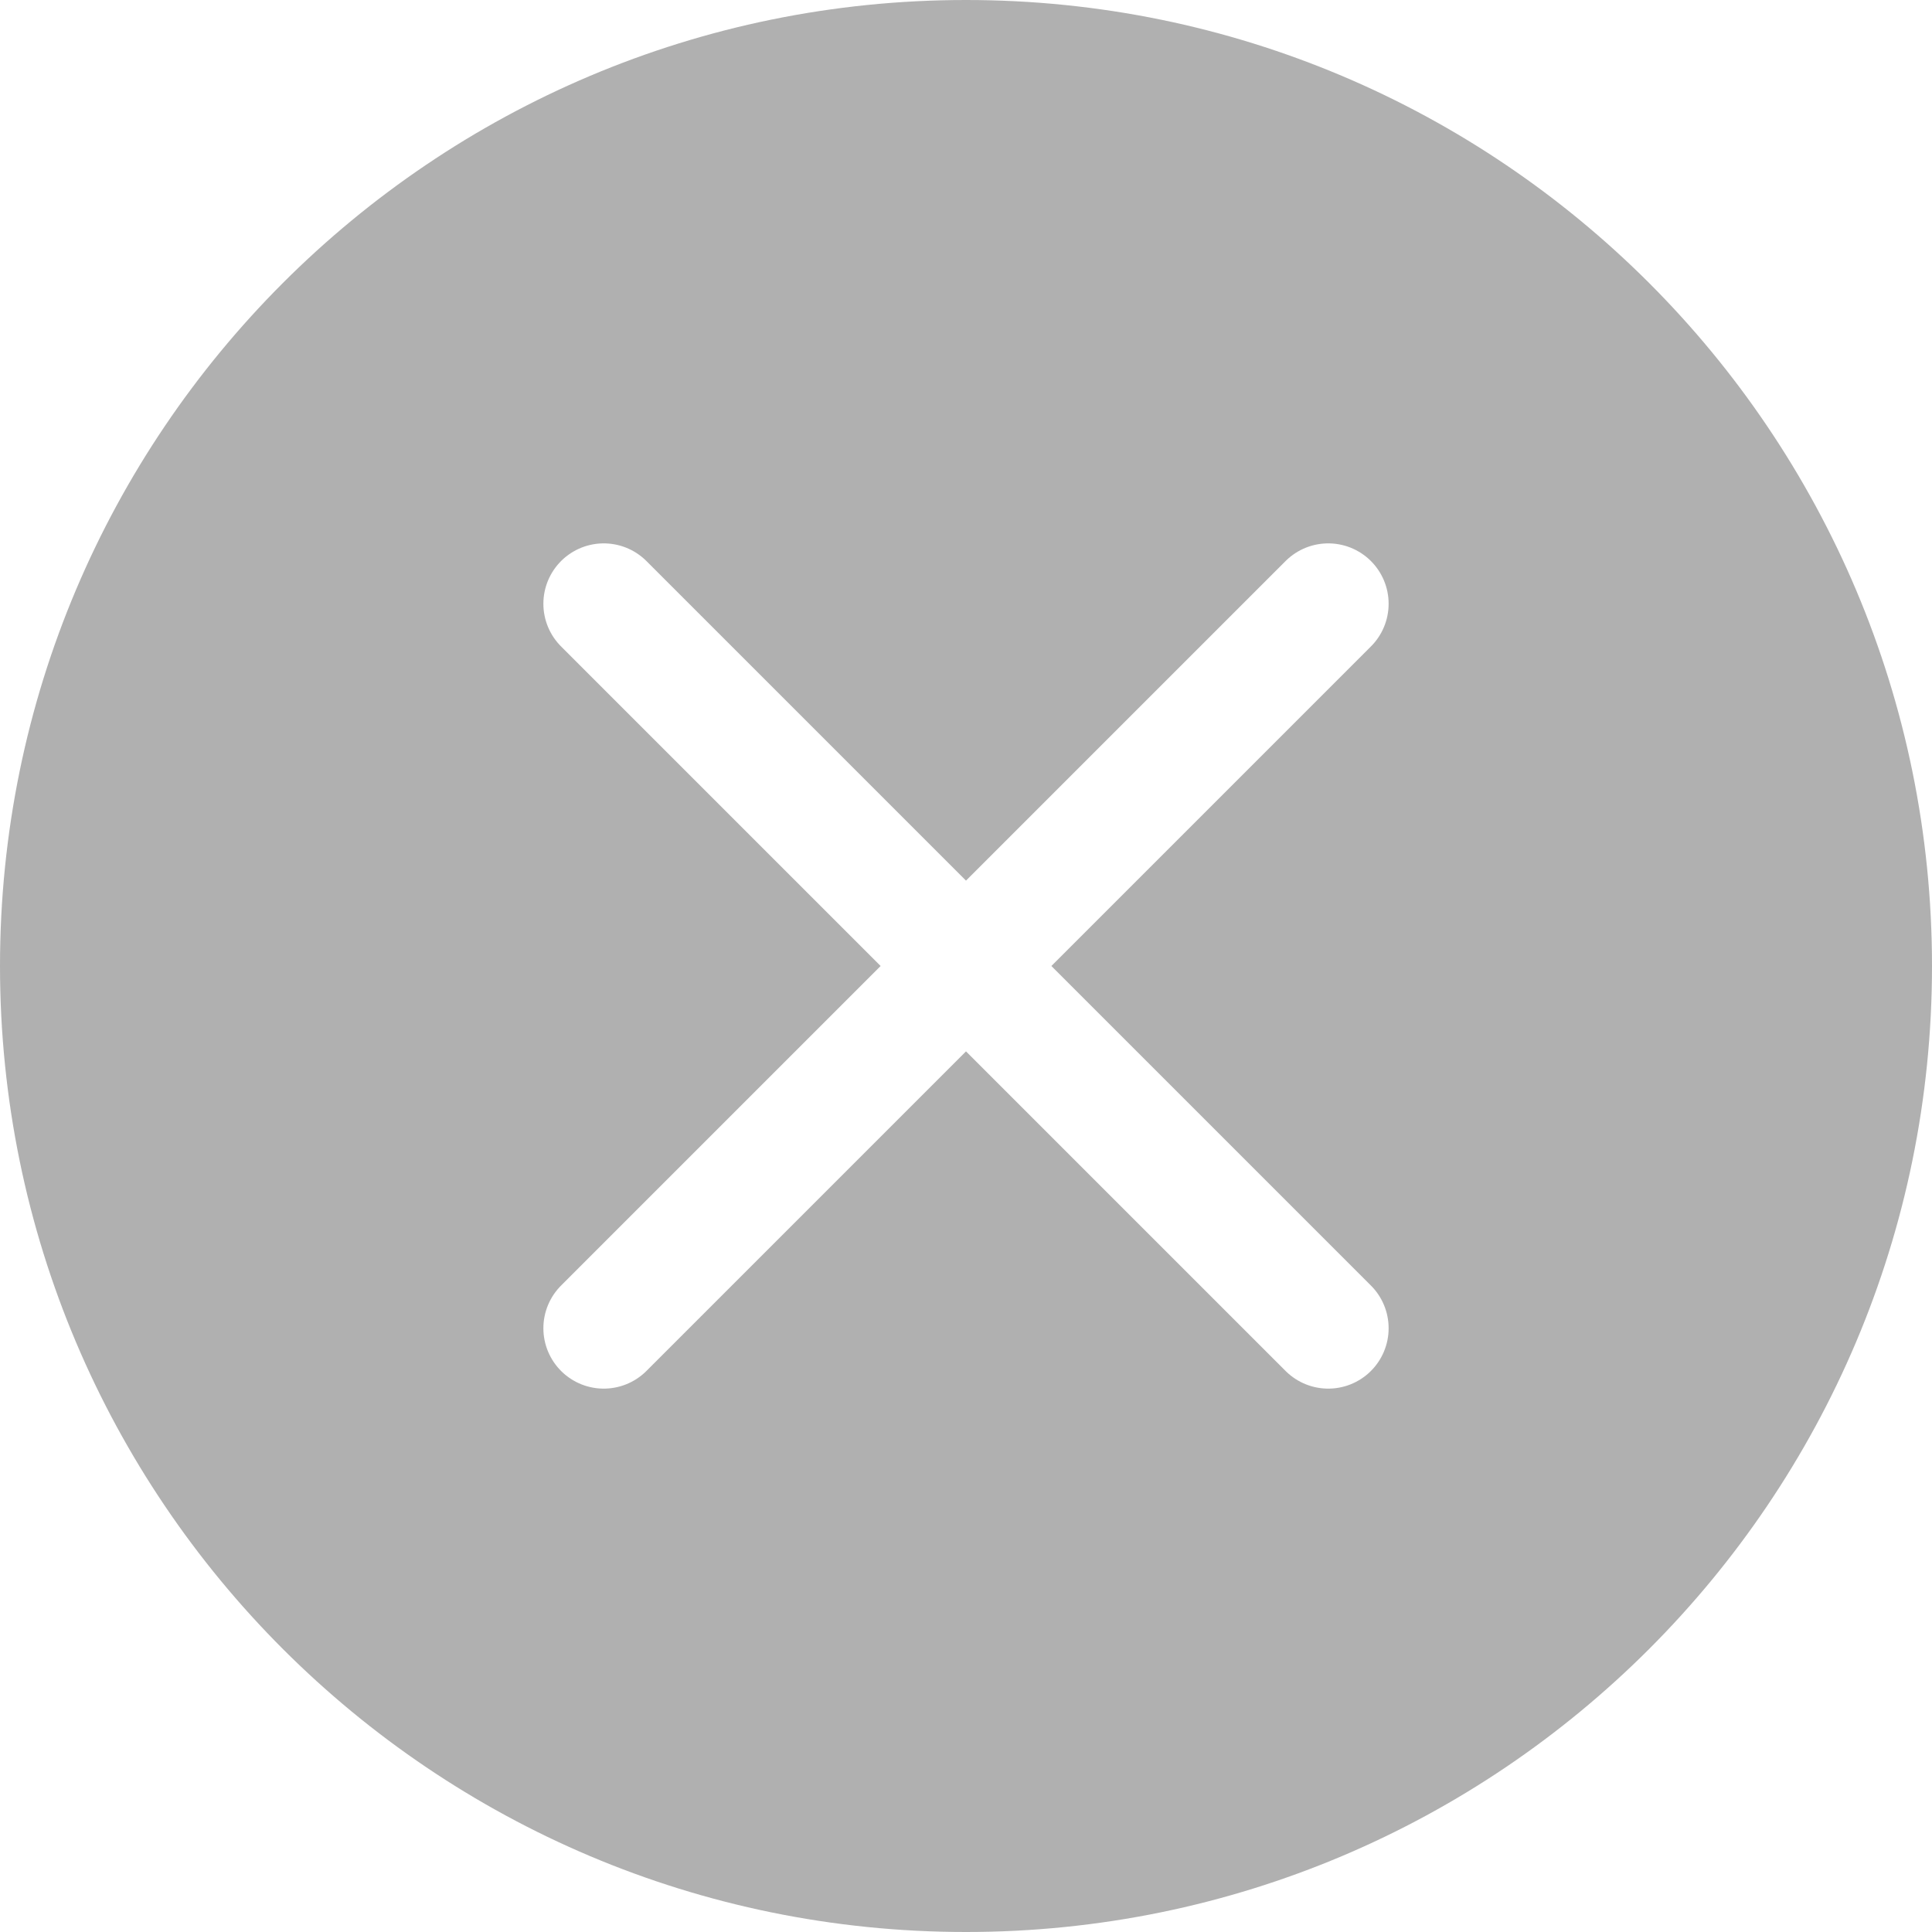
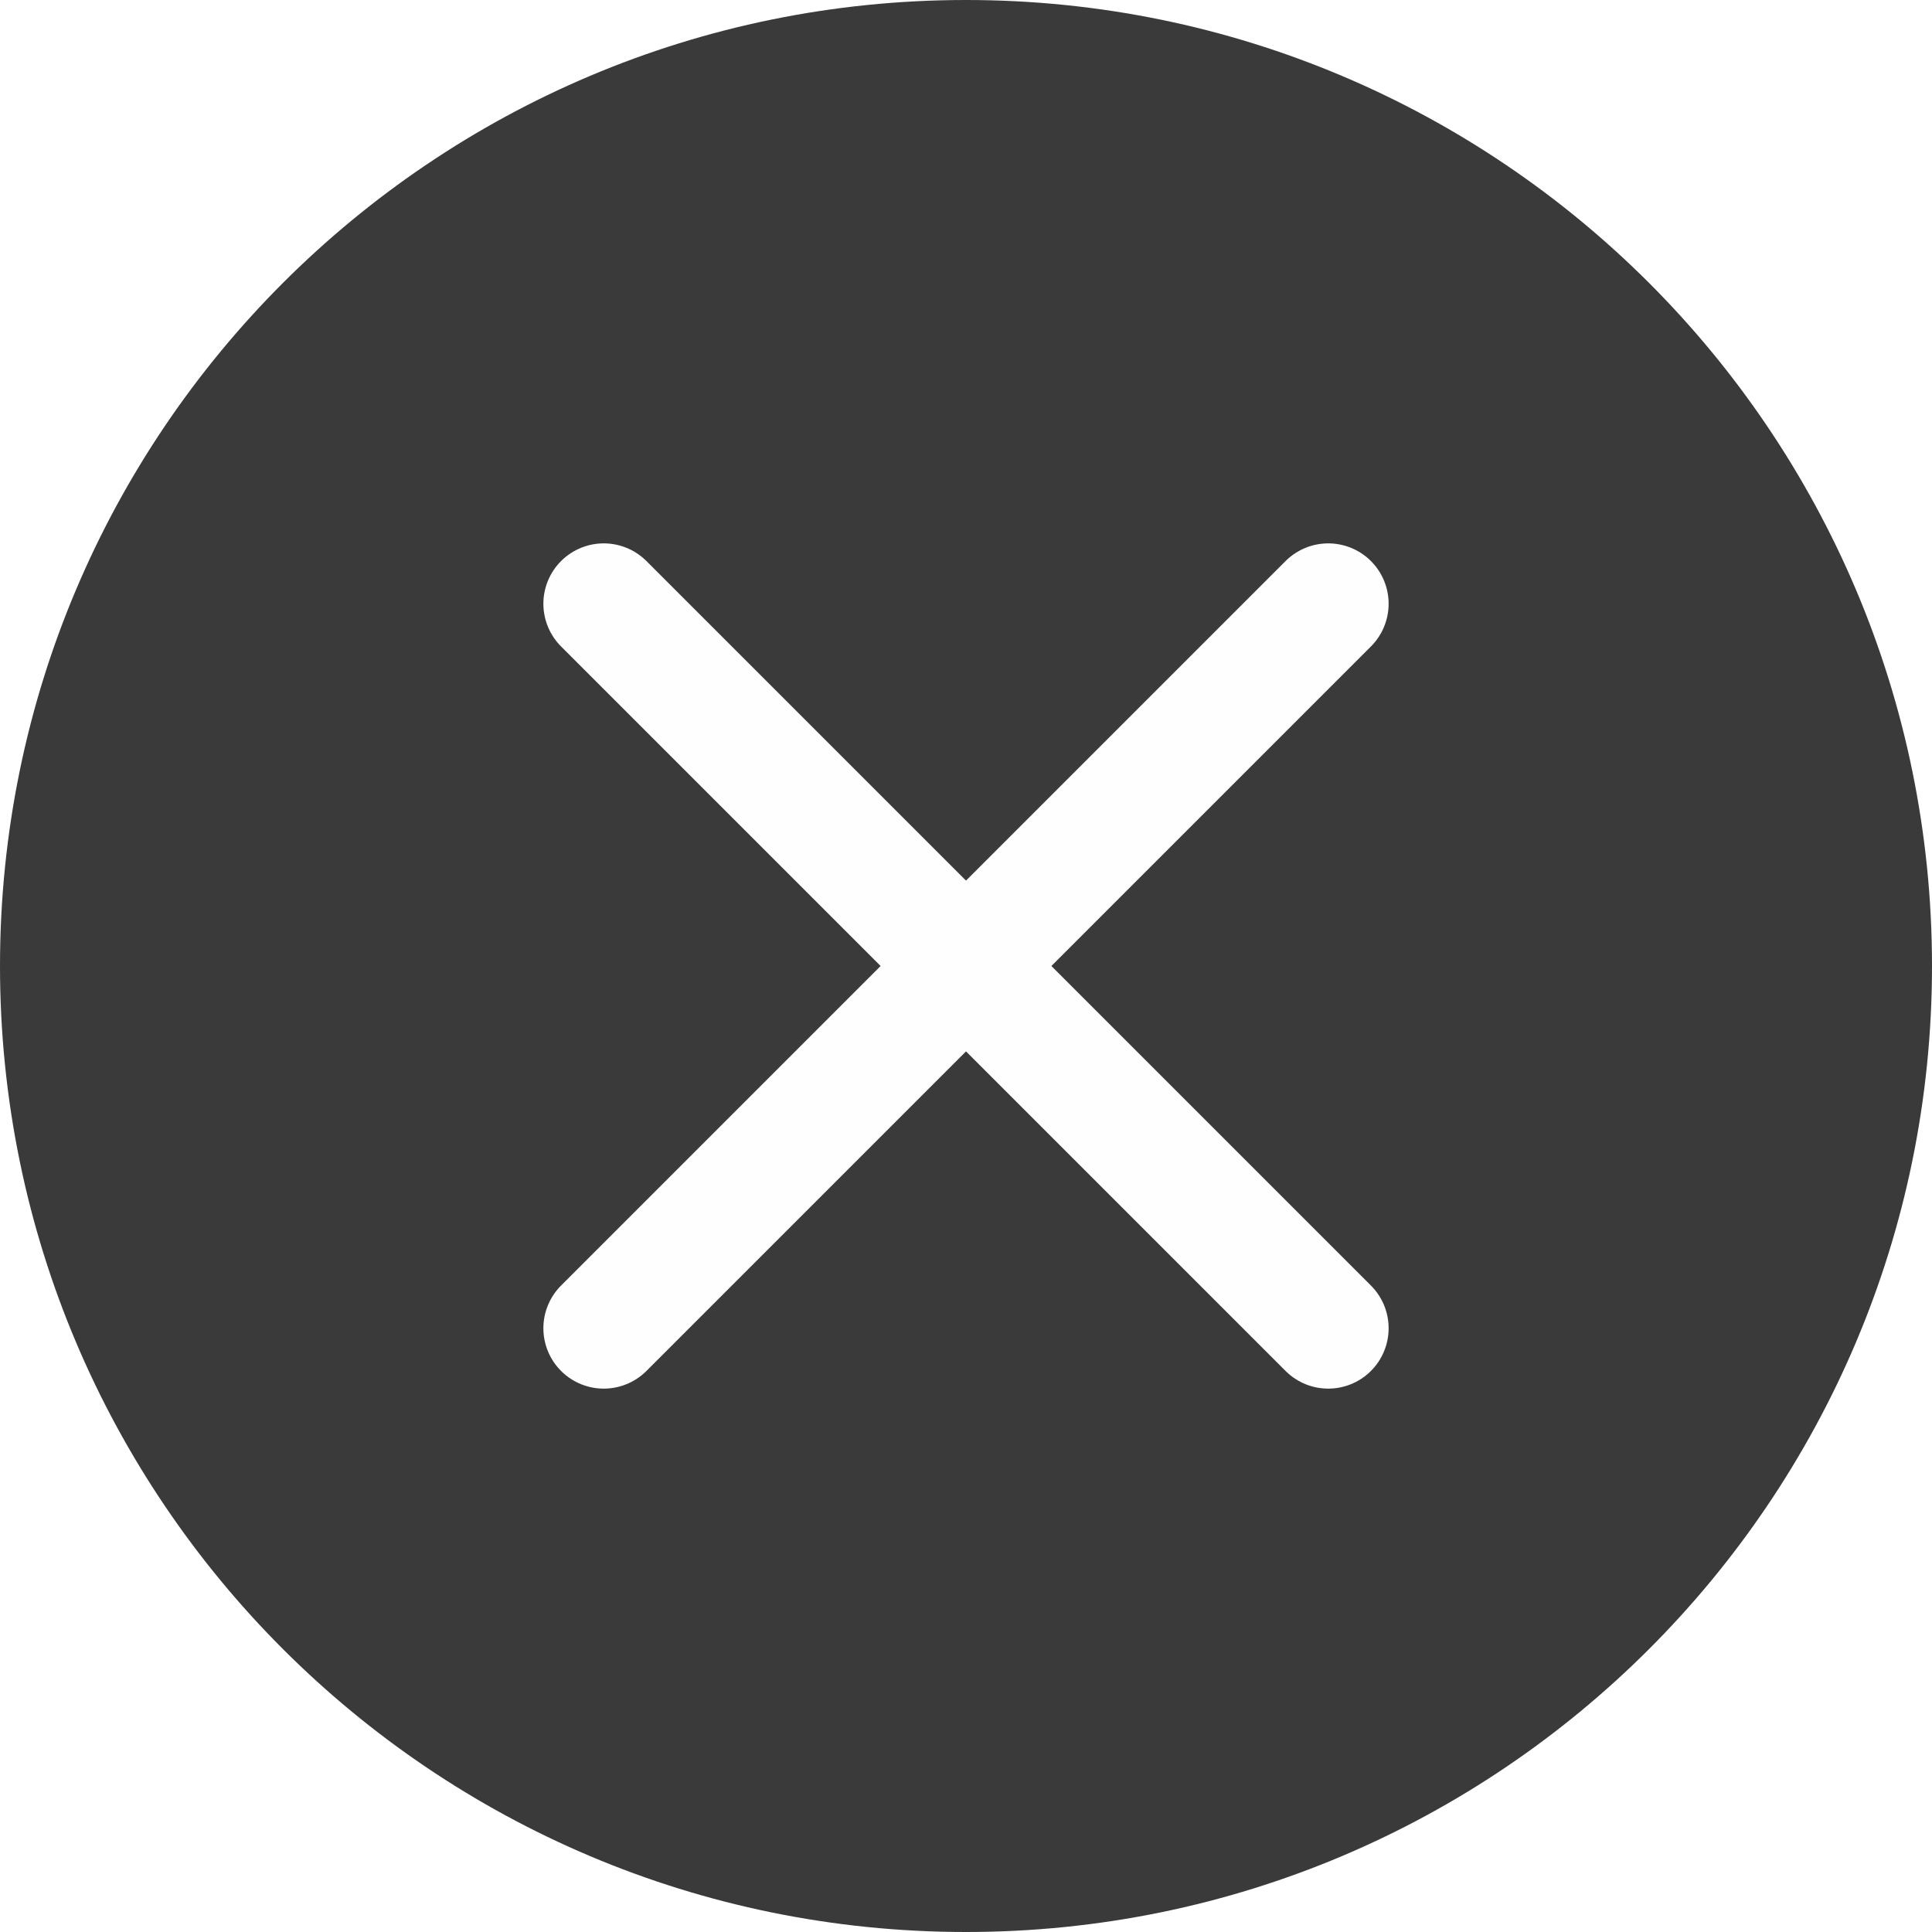
<svg xmlns="http://www.w3.org/2000/svg" width="32" height="32" viewBox="0 0 32 32" fill="none">
-   <g opacity="0.4">
-     <rect width="32" height="32" rx="16" fill="#3A3A3A" />
-     <path d="M10 10L22 22M22 10L10 22" stroke="#FEFEFE" stroke-width="2" stroke-linecap="round" />
-   </g>
+   <rect width="32" height="32" rx="16" fill="#3A3A3A" />
+   <path d="M10 10L22 22M22 10L10 22" stroke="#FEFEFE" stroke-width="2" stroke-linecap="round" />
</svg>
